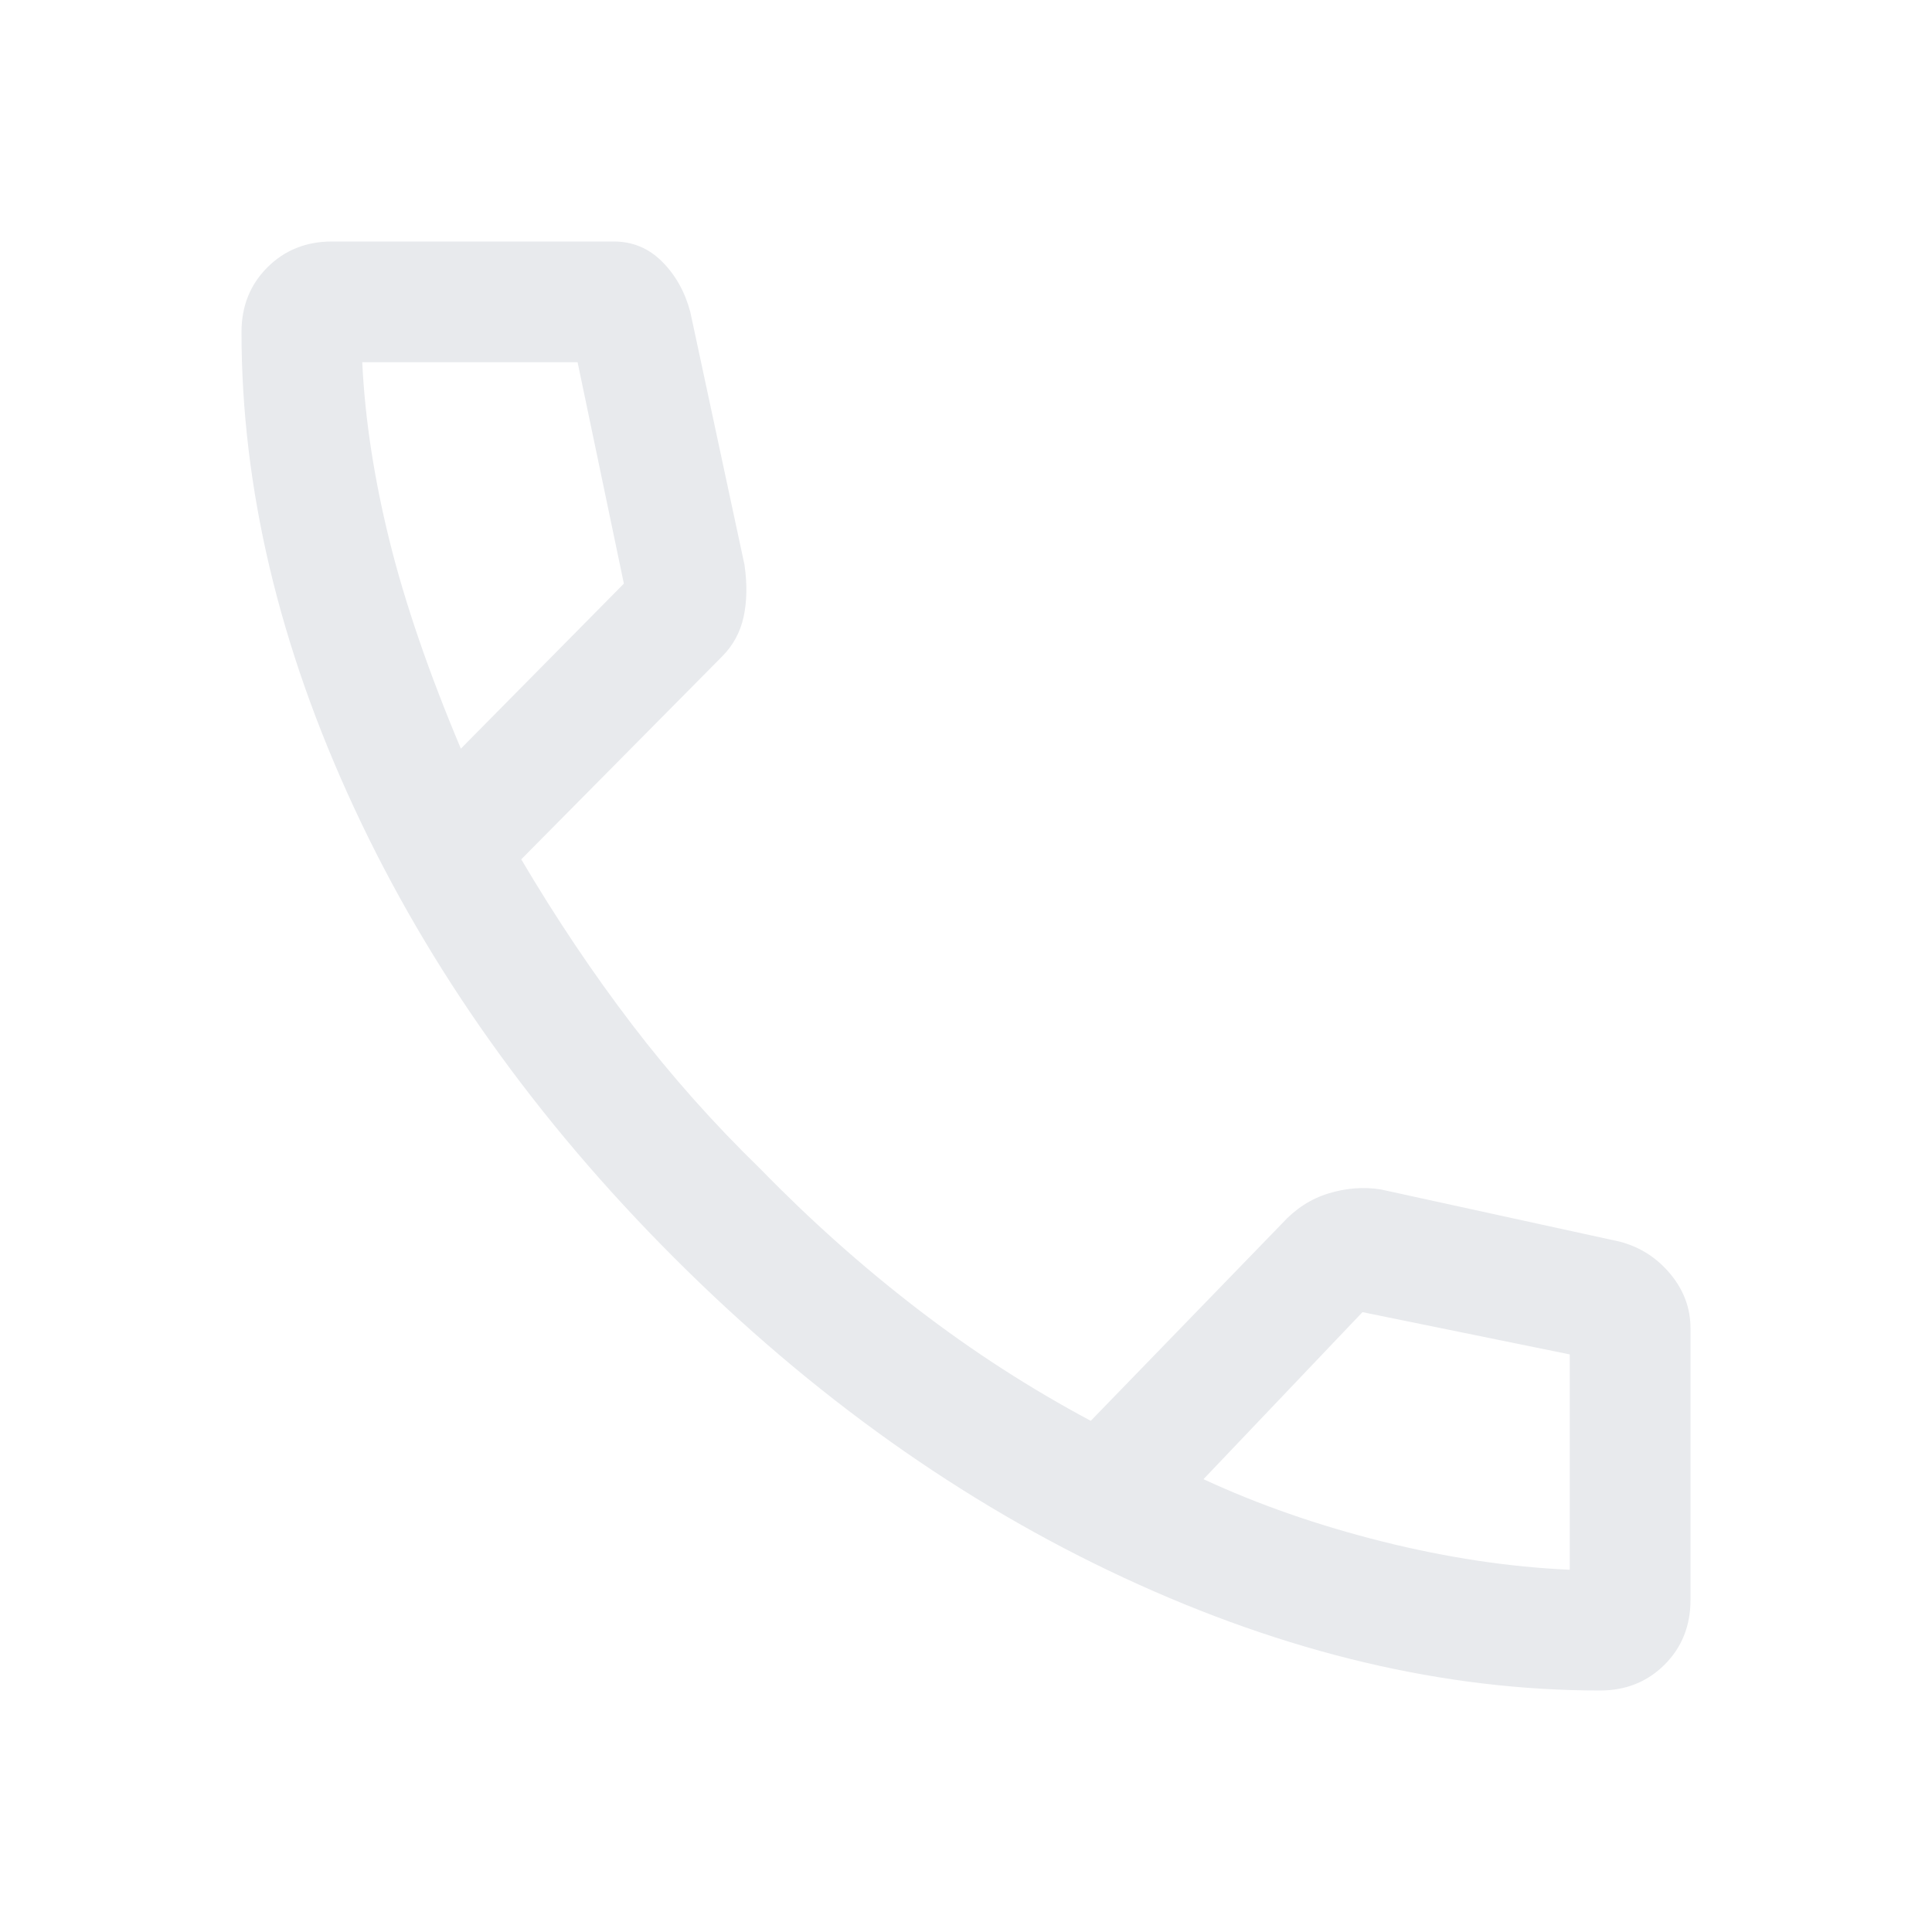
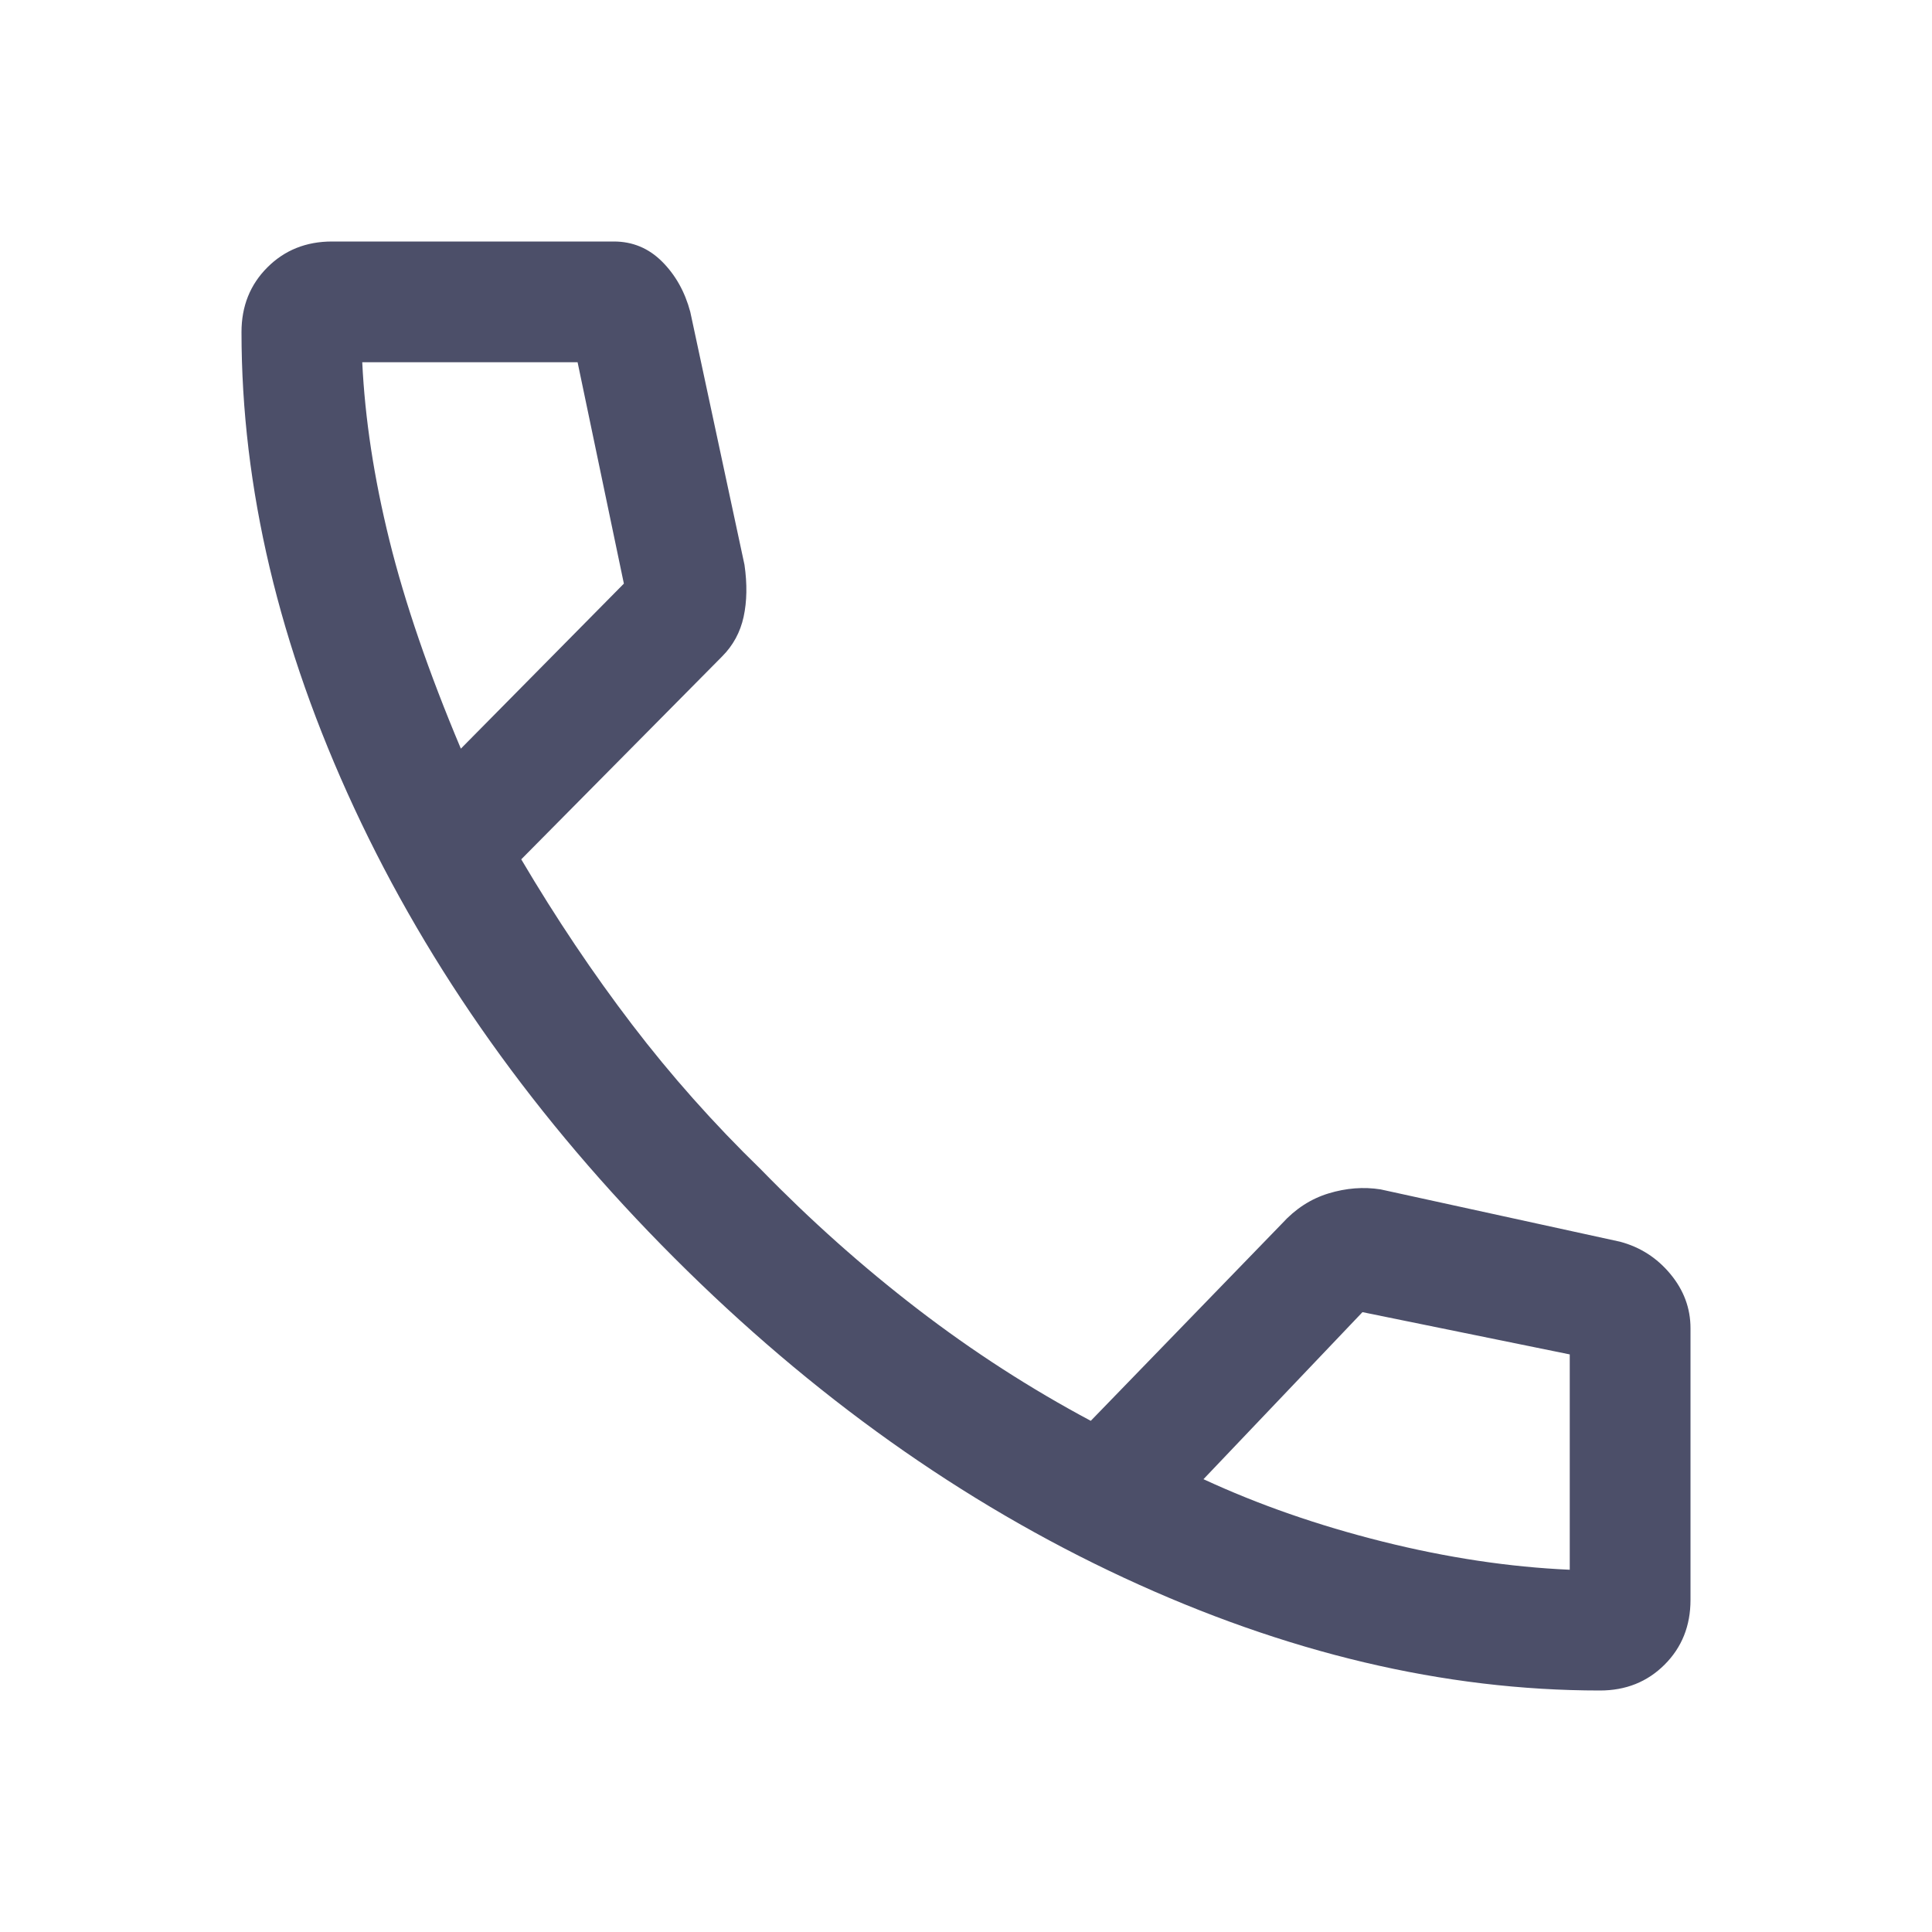
- <svg xmlns="http://www.w3.org/2000/svg" height="48px" viewBox="0 -960 960 960" width="48px" fill="#e8eaed">
+ <svg xmlns="http://www.w3.org/2000/svg" height="48px" viewBox="0 -960 960 960" width="48px" fill="#4c4f69">
  <path d="M795-120q-116 0-236.5-56T335-335Q232-438 176-558.5T120-795q0-19.29 12.86-32.14Q145.71-840 165-840h140q14 0 24 10t14 25l26.93 125.64Q372-665 369.5-653.5t-10.73 19.73L259-533q26 44 55 82t64 72q37 38 78 69.5t86 55.5l95-98q10-11 23.15-15 13.15-4 25.85-2l119 26q15 4 25 16.04 10 12.05 10 26.96v135q0 19.29-12.86 32.14Q814.29-120 795-120ZM229-588l81-82-23-110H180q2 42 13.5 88.5T229-588Zm369 363q41 19 89 31t93 14v-107l-103-21-79 83ZM229-588Zm369 363Z" />
</svg>
